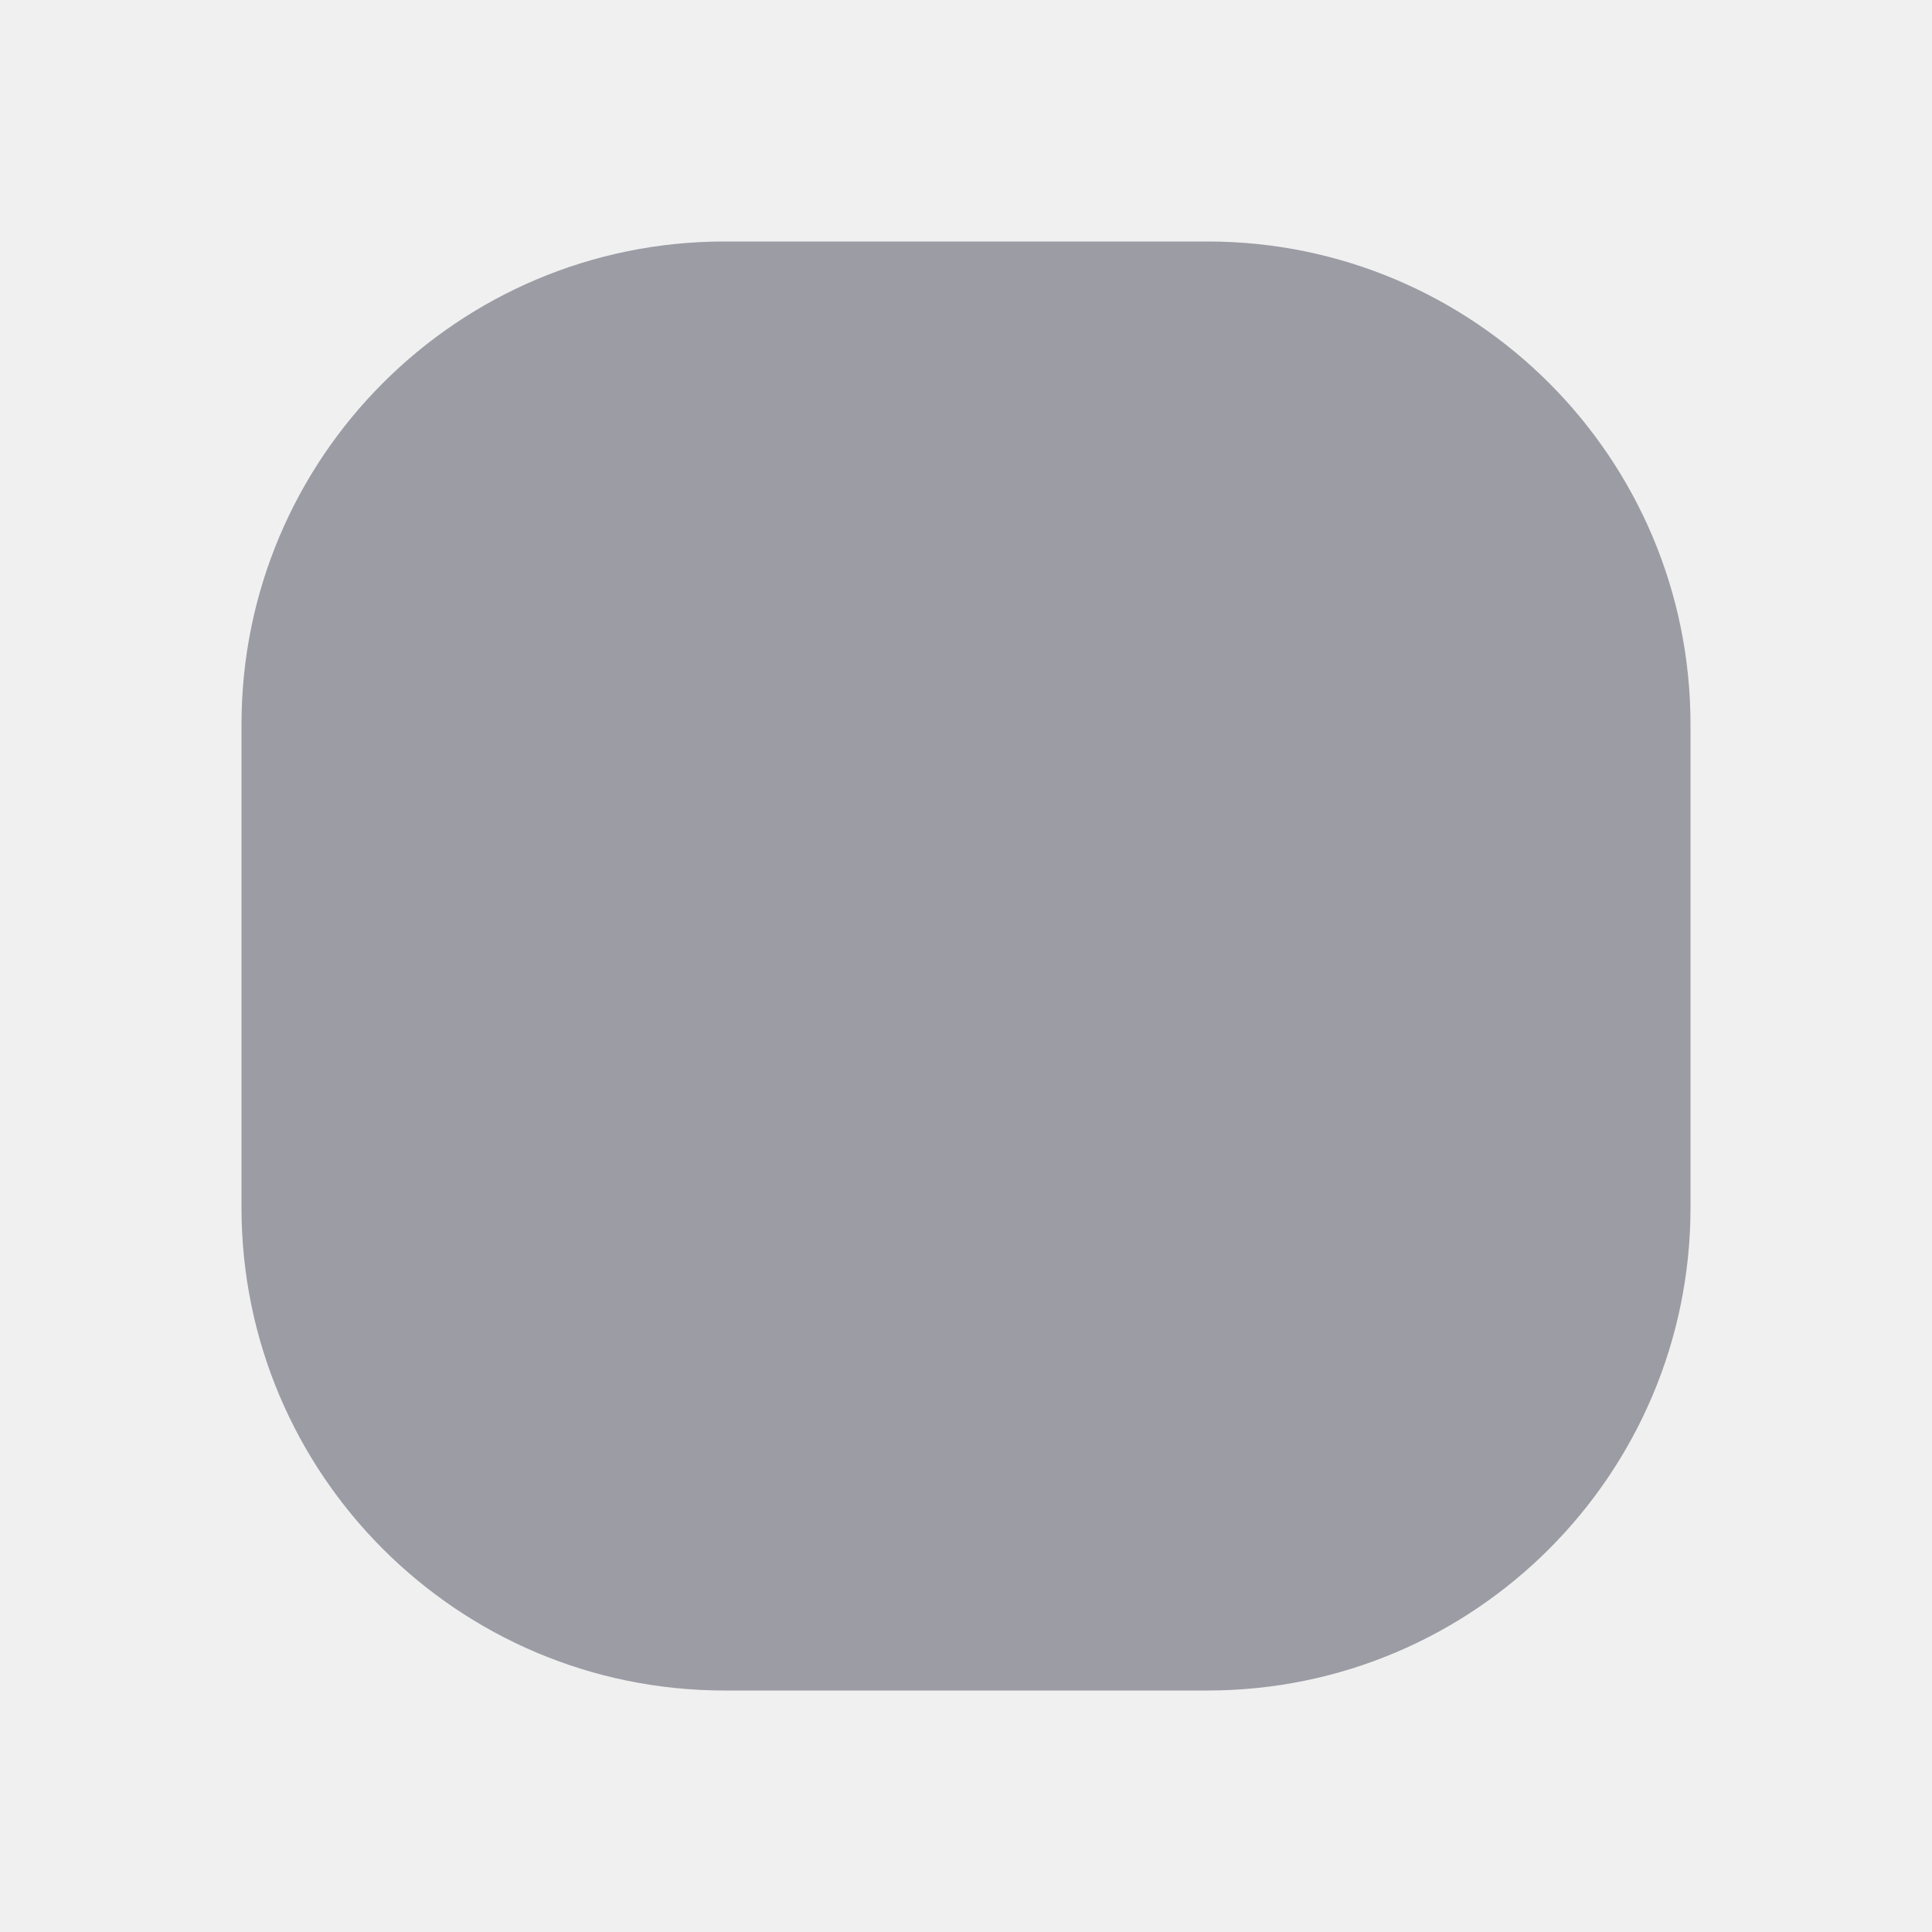
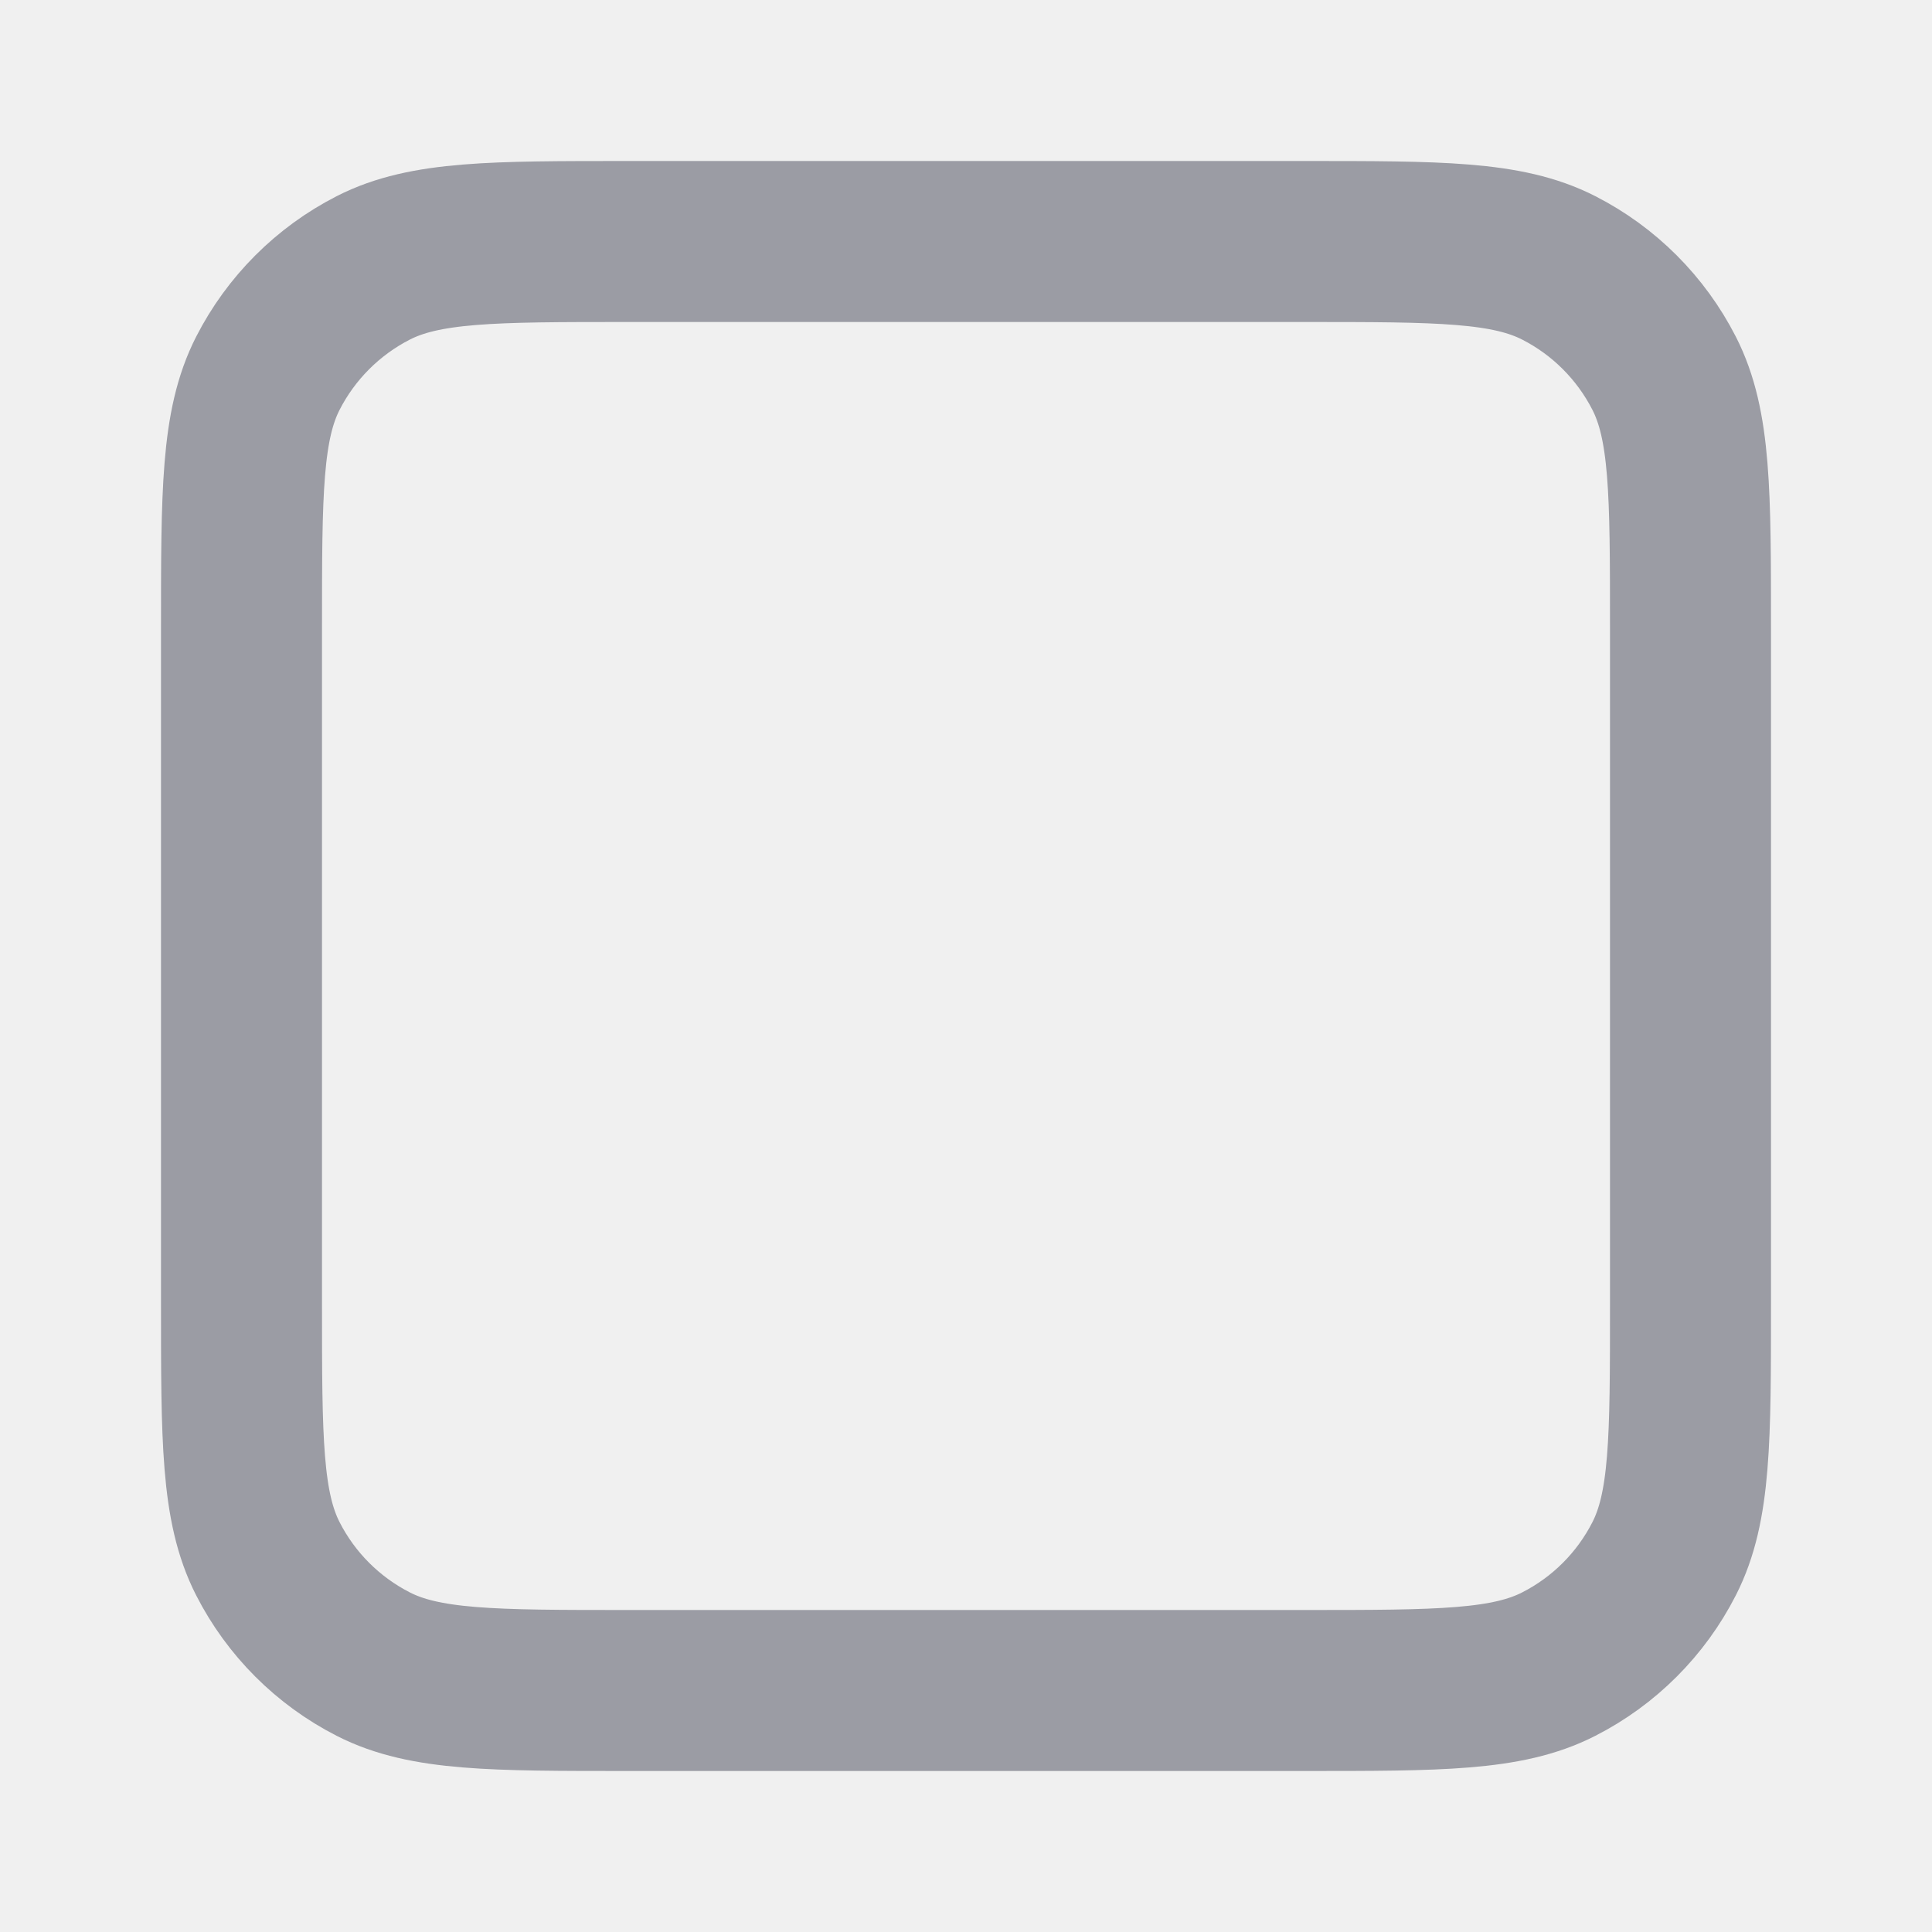
<svg xmlns="http://www.w3.org/2000/svg" width="24" height="24" viewBox="0 0 24 24" fill="none">
-   <g clip-path="url(#clip0_529_9412)">
-     <rect x="3" y="3" width="18" height="18" rx="6" fill="#9B9CA4" />
-   </g>
-   <defs>
-     <clipPath id="clip0_529_9412">
-       <rect width="24" height="24" fill="white" />
-     </clipPath>
-   </defs>
+   <path d="M3 7.8C3 6.12 3 5.28 3.327 4.638C3.615 4.074 4.074 3.615 4.638 3.327C5.28 3 6.12 3 7.8 3H16.2C17.88 3 18.72 3 19.362 3.327C19.927 3.615 20.385 4.074 20.673 4.638C21 5.28 21 6.12 21 7.8V16.2C21 17.88 21 18.72 20.673 19.362C20.385 19.927 19.927 20.385 19.362 20.673C18.72 21 17.88 21 16.2 21H7.8C6.12 21 5.28 21 4.638 20.673C4.074 20.385 3.615 19.927 3.327 19.362C3 18.72 3 17.88 3 16.2V7.8Z" stroke="#9B9CA4" stroke-width="2" stroke-linecap="round" stroke-linejoin="round" />
</svg>
